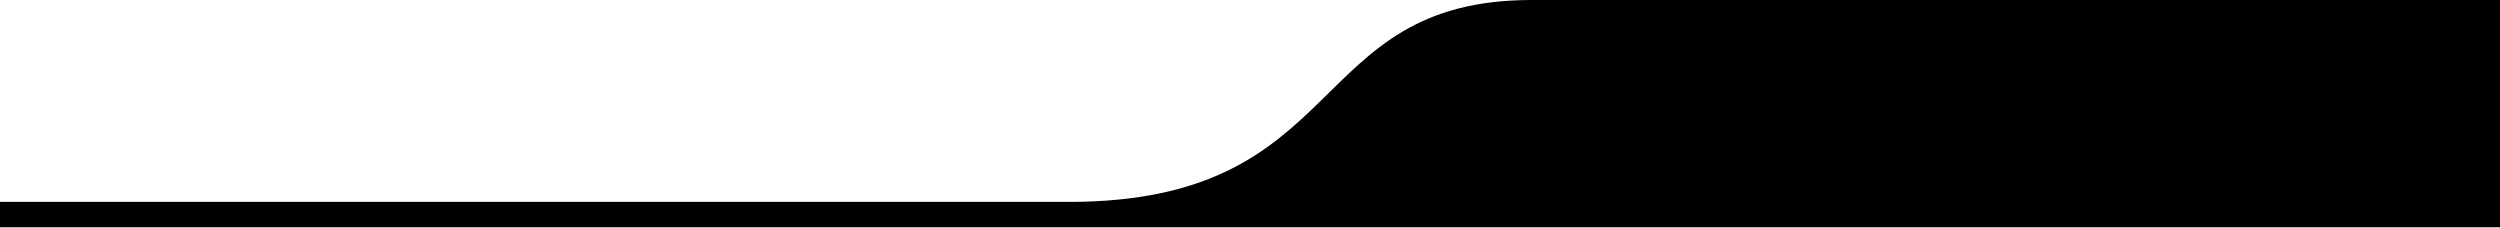
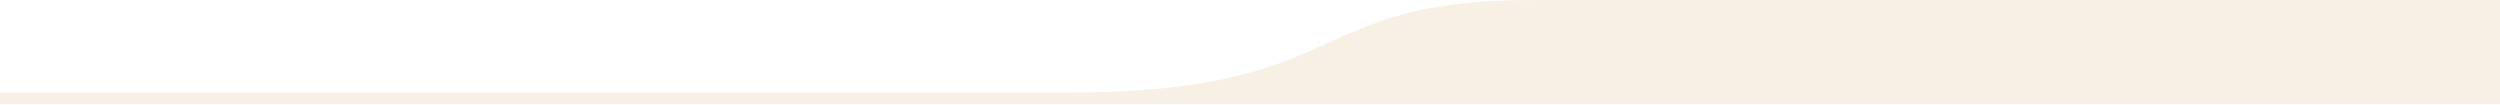
- <svg xmlns="http://www.w3.org/2000/svg" id="Layer_1" data-name="Layer 1" width="1100" height="100" viewBox="0 0 1100 100">
+ <svg xmlns="http://www.w3.org/2000/svg" id="Layer_1" data-name="Layer 1" width="2400" height="100" viewBox="0 0 2400 100">
  <defs>
-     <style> .cls-section-div-1 { fill: #f8f0e5; } </style>
+     <style> .cls-1 { fill: #f8f0e5; } </style>
  </defs>
-   <path class="cls-1" d="M0,88.836H470.239C594.866,88.836,573.224,0,673.97,0H1100V100H0Z" />
+   <path class="cls-1" d="M0,88.836H1025.976C1297.889,88.836,1250.67,0,1470.48,0H2400V100H0Z" />
</svg>
